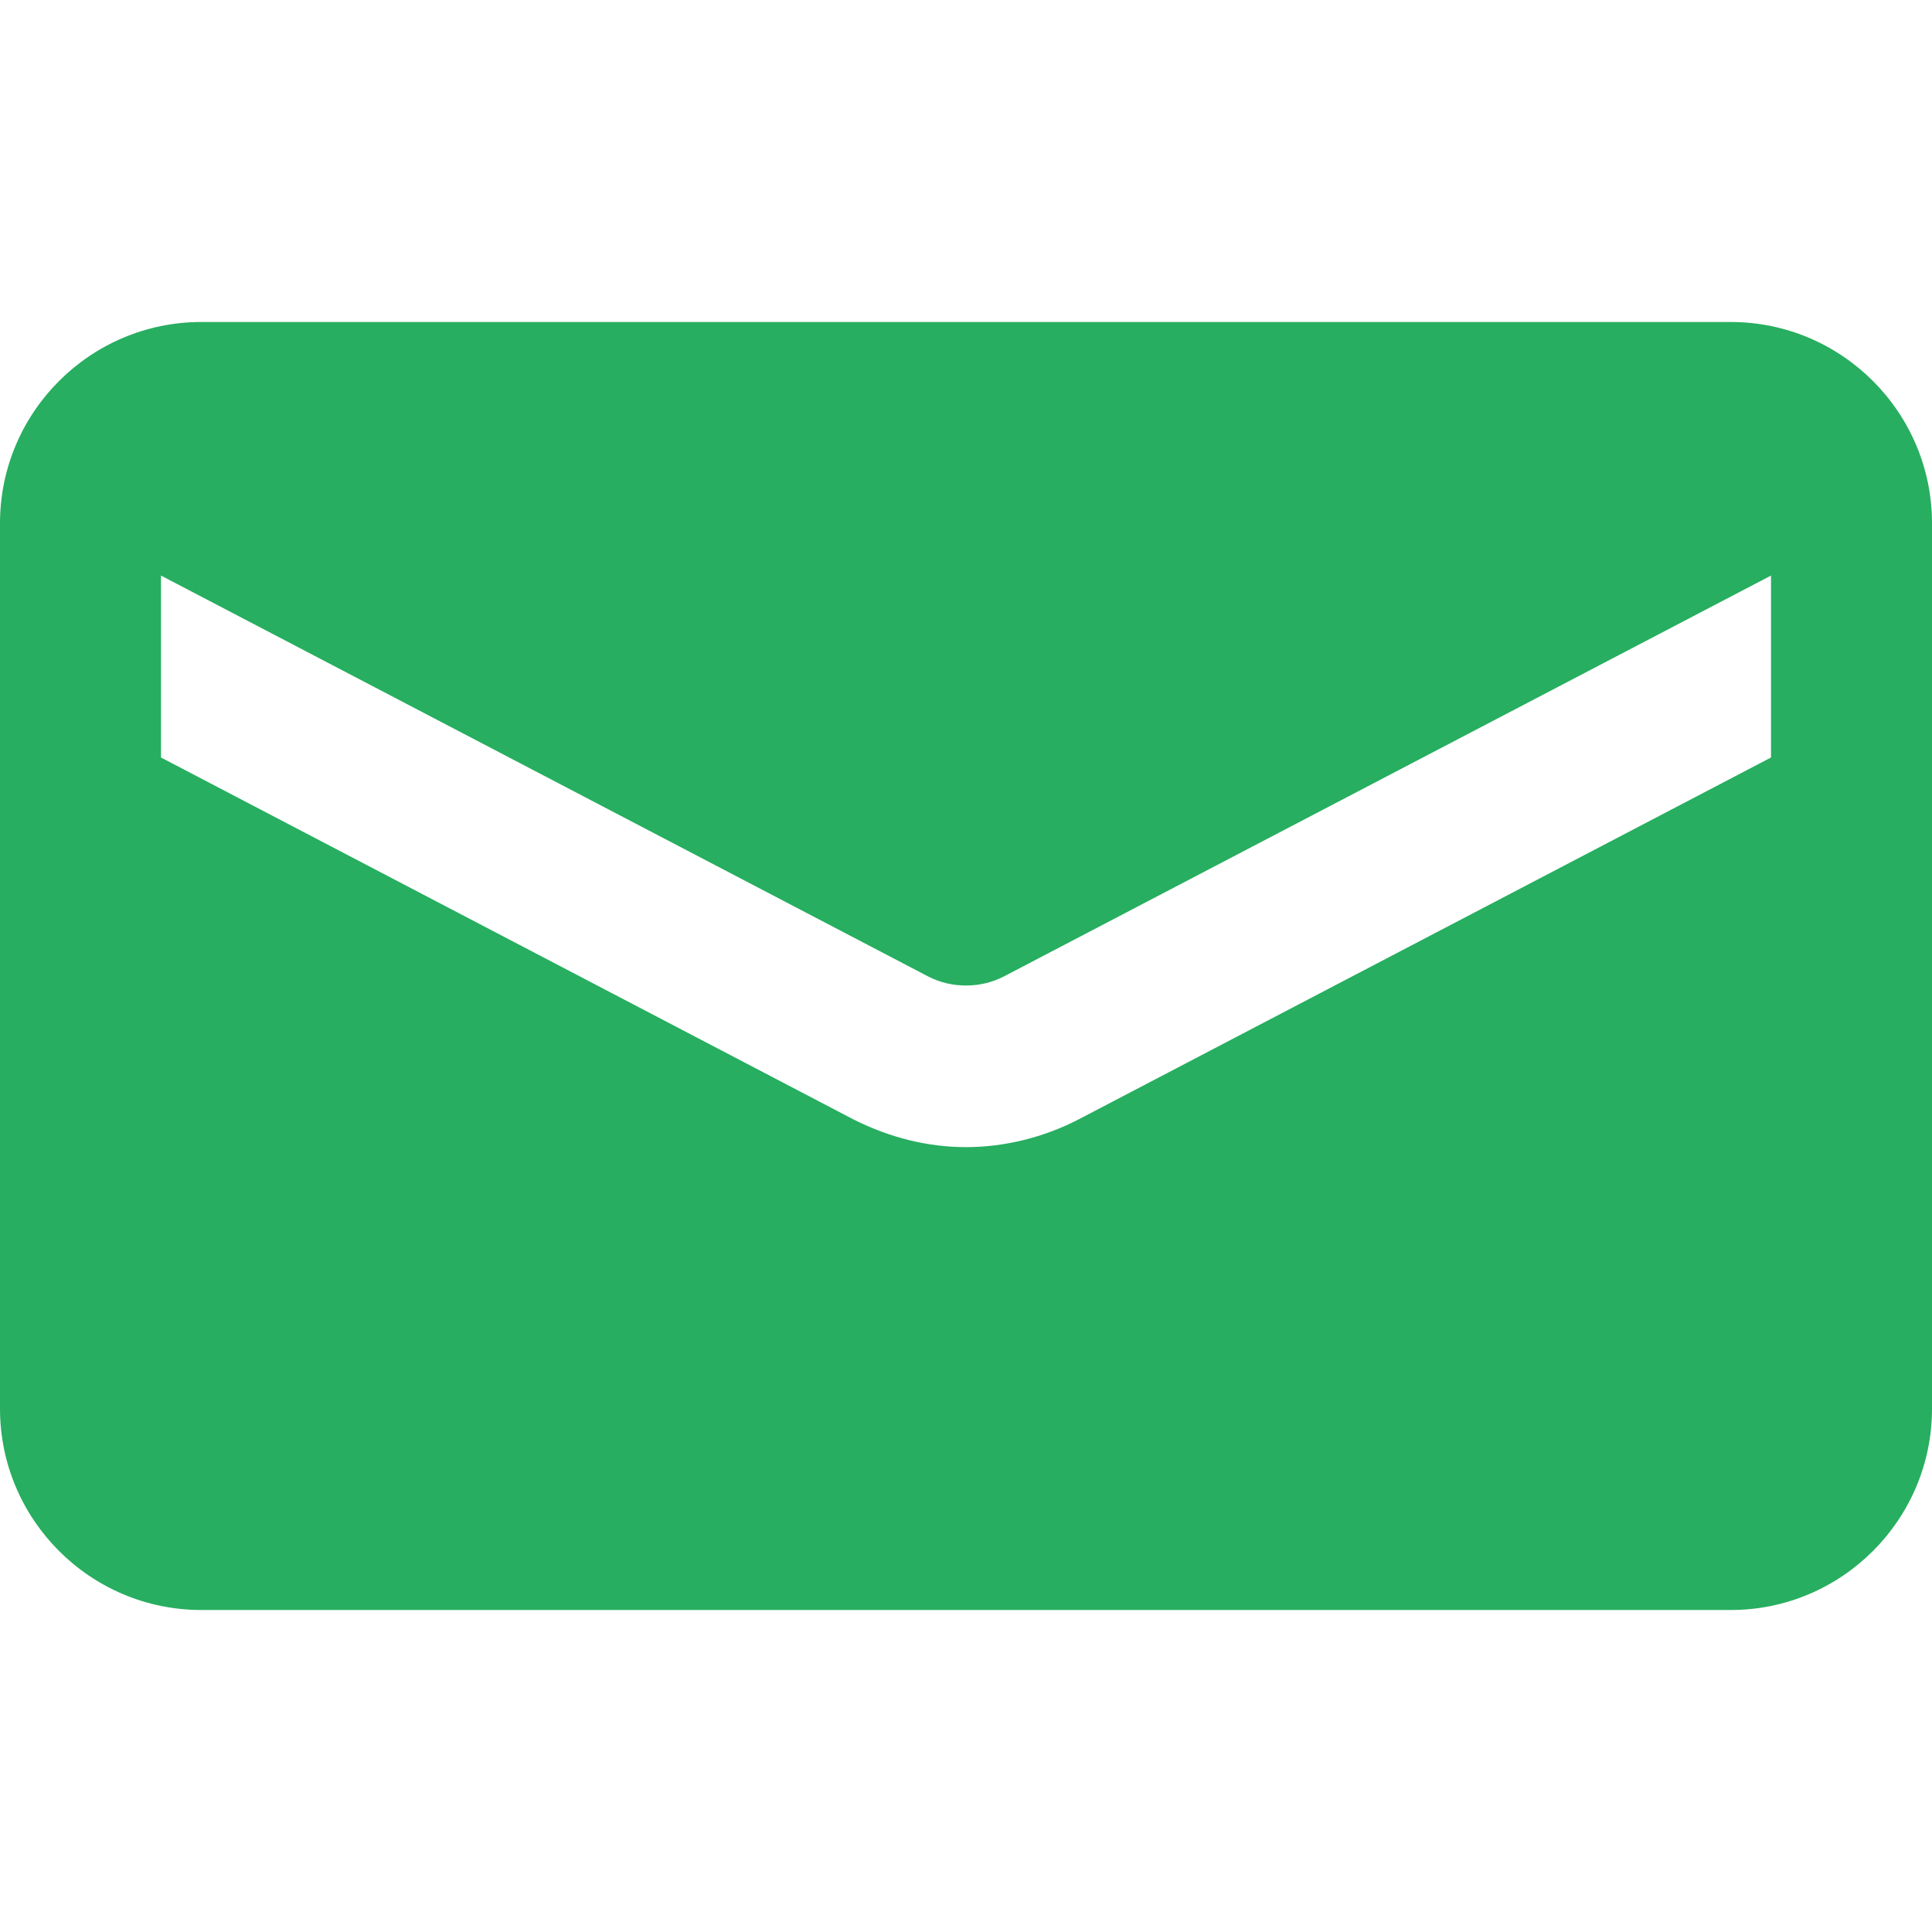
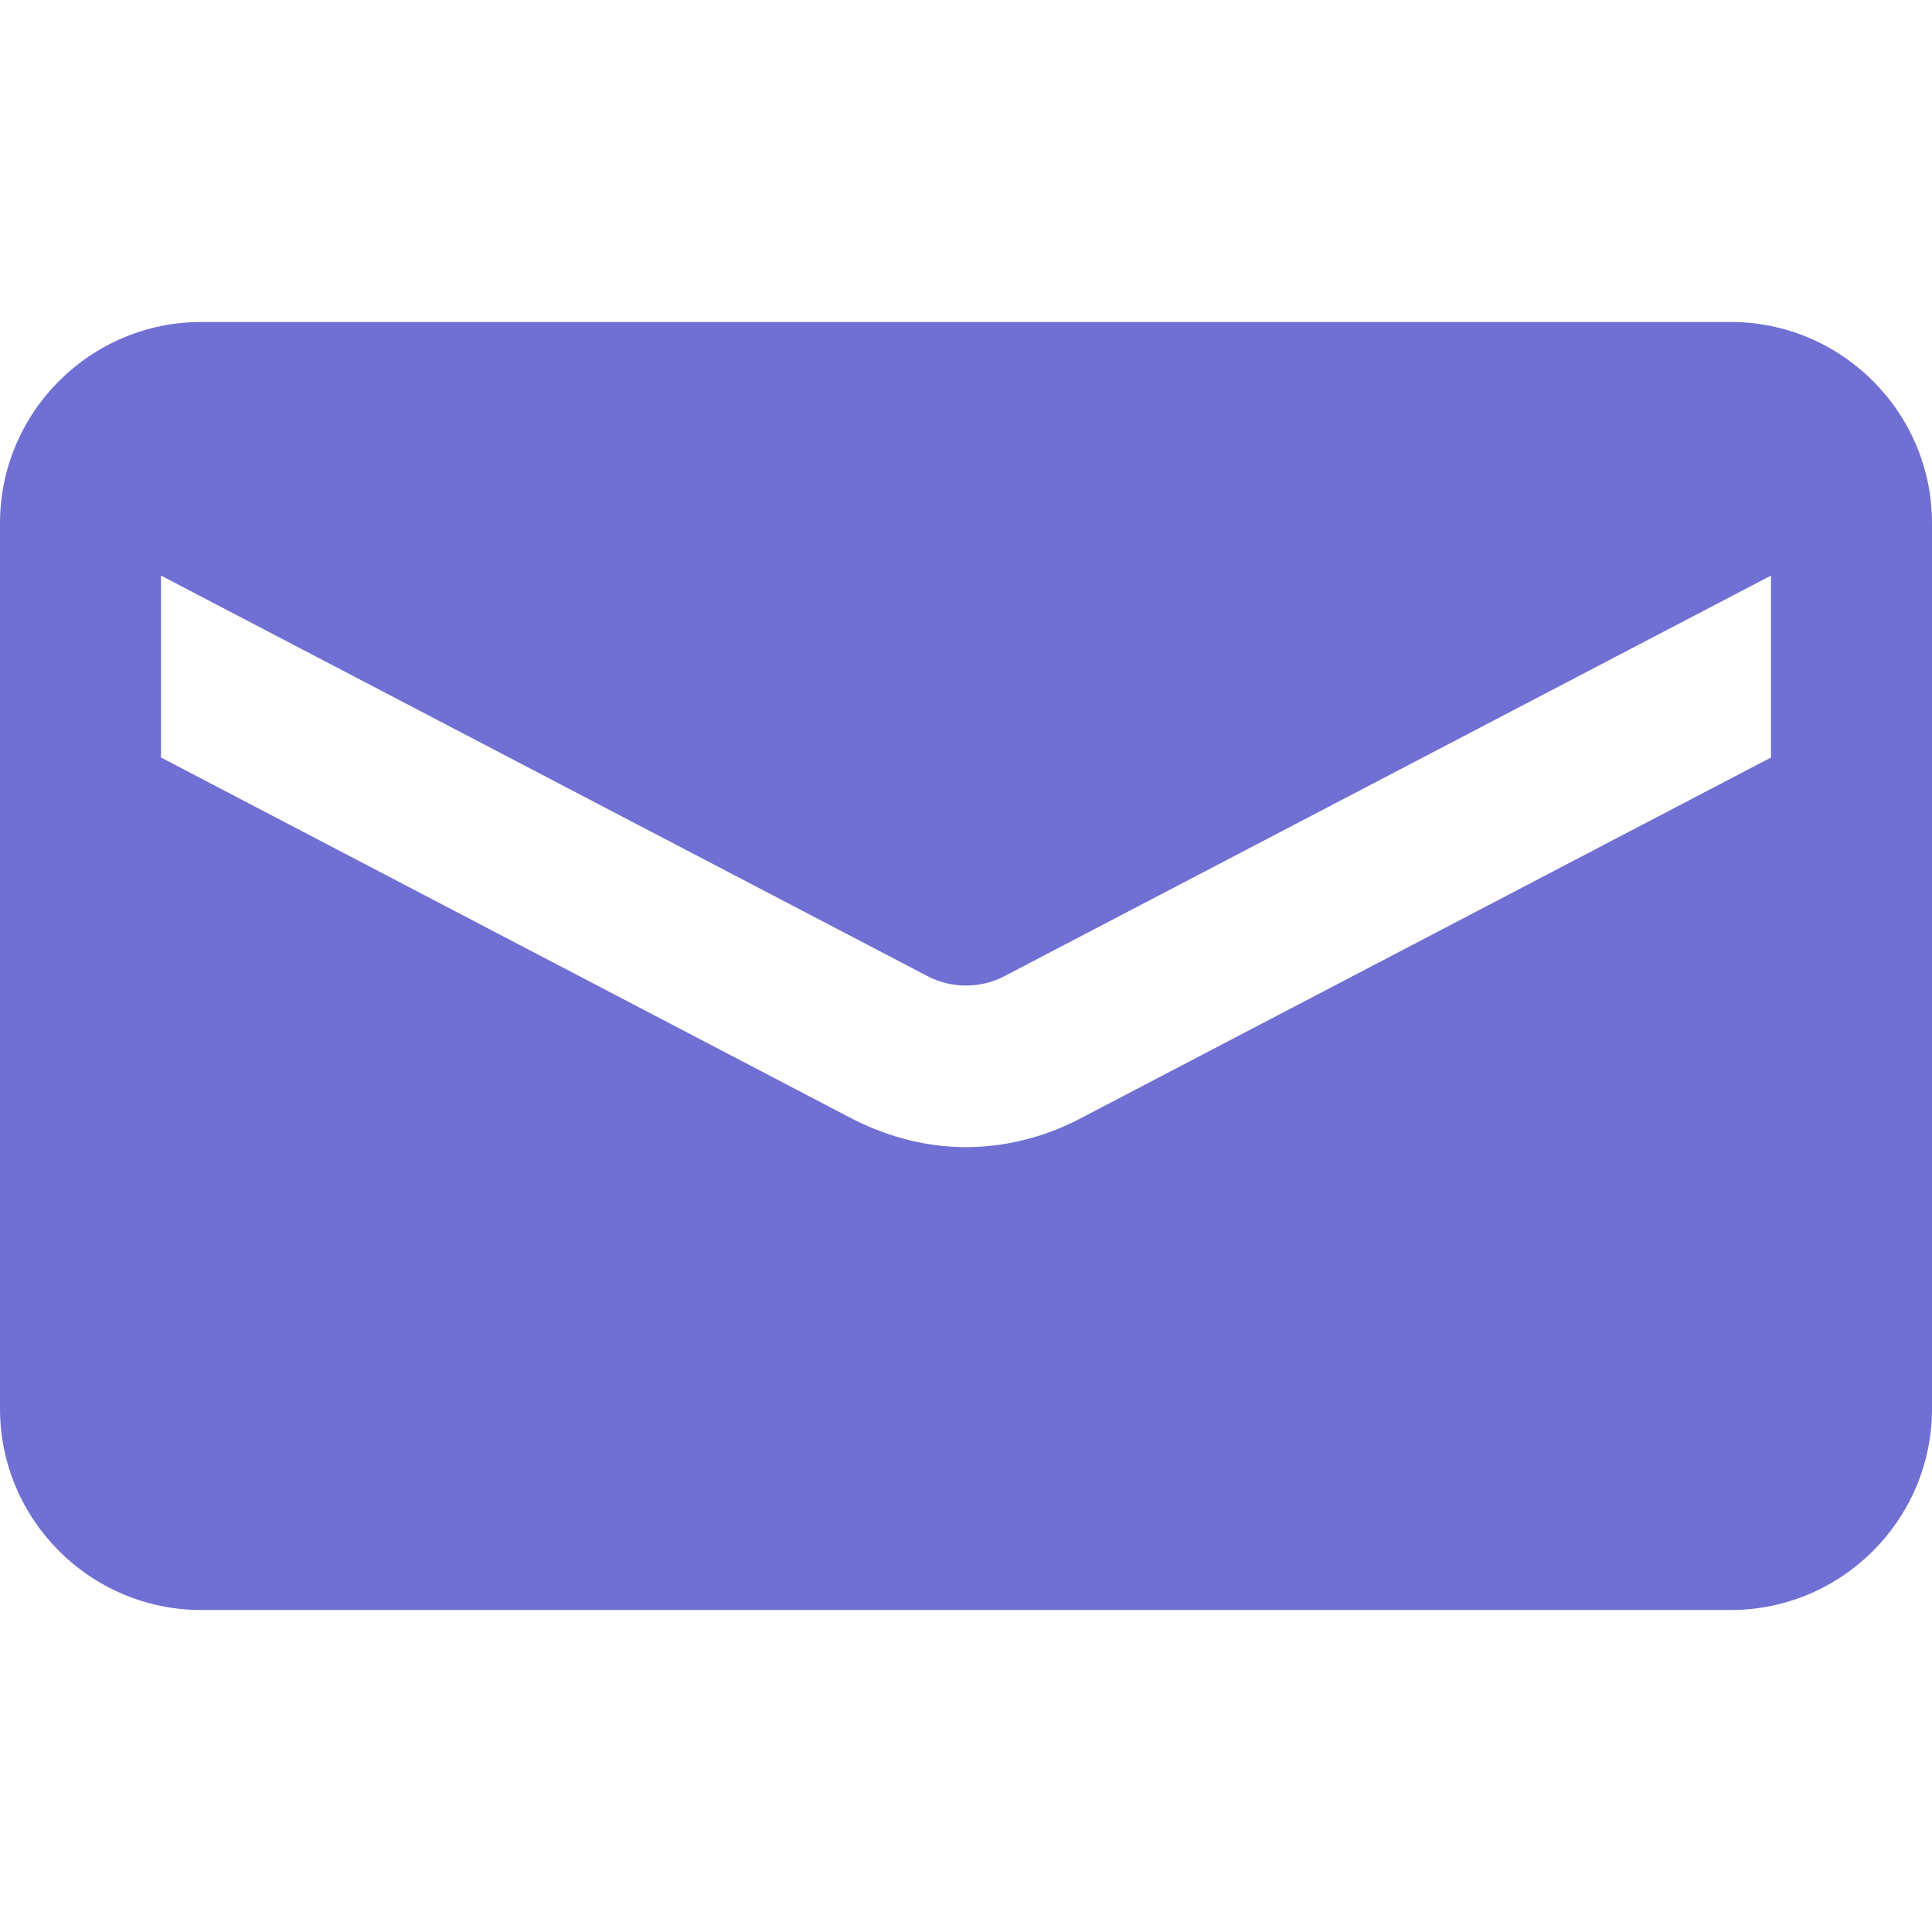
<svg xmlns="http://www.w3.org/2000/svg" enable-background="new 0 0 24 24" height="512" viewBox="0 0 24 24" width="512">
-   <path fill="#27ae60" d="m21.5 4h-19c-1.378 0-2.5 1.122-2.5 2.5v11c0 1.378 1.122 2.5 2.5 2.5h19c1.378 0 2.5-1.122 2.5-2.5v-11c0-1.378-1.122-2.5-2.5-2.5zm.5 5.41-8.61 4.5c-.43.22-.91.34-1.39.34s-.95-.12-1.39-.34l-8.61-4.5v-2.26l9.53 4.98c.29.15.65.15.94 0l9.53-4.98z" />
+   <path fill="#706fd3" d="m21.5 4h-19c-1.378 0-2.5 1.122-2.5 2.5v11c0 1.378 1.122 2.5 2.5 2.5h19c1.378 0 2.5-1.122 2.5-2.5v-11c0-1.378-1.122-2.5-2.5-2.5zm.5 5.41-8.61 4.5c-.43.22-.91.34-1.39.34s-.95-.12-1.39-.34l-8.61-4.5v-2.26l9.53 4.98c.29.15.65.15.94 0l9.53-4.98z" />
</svg>
